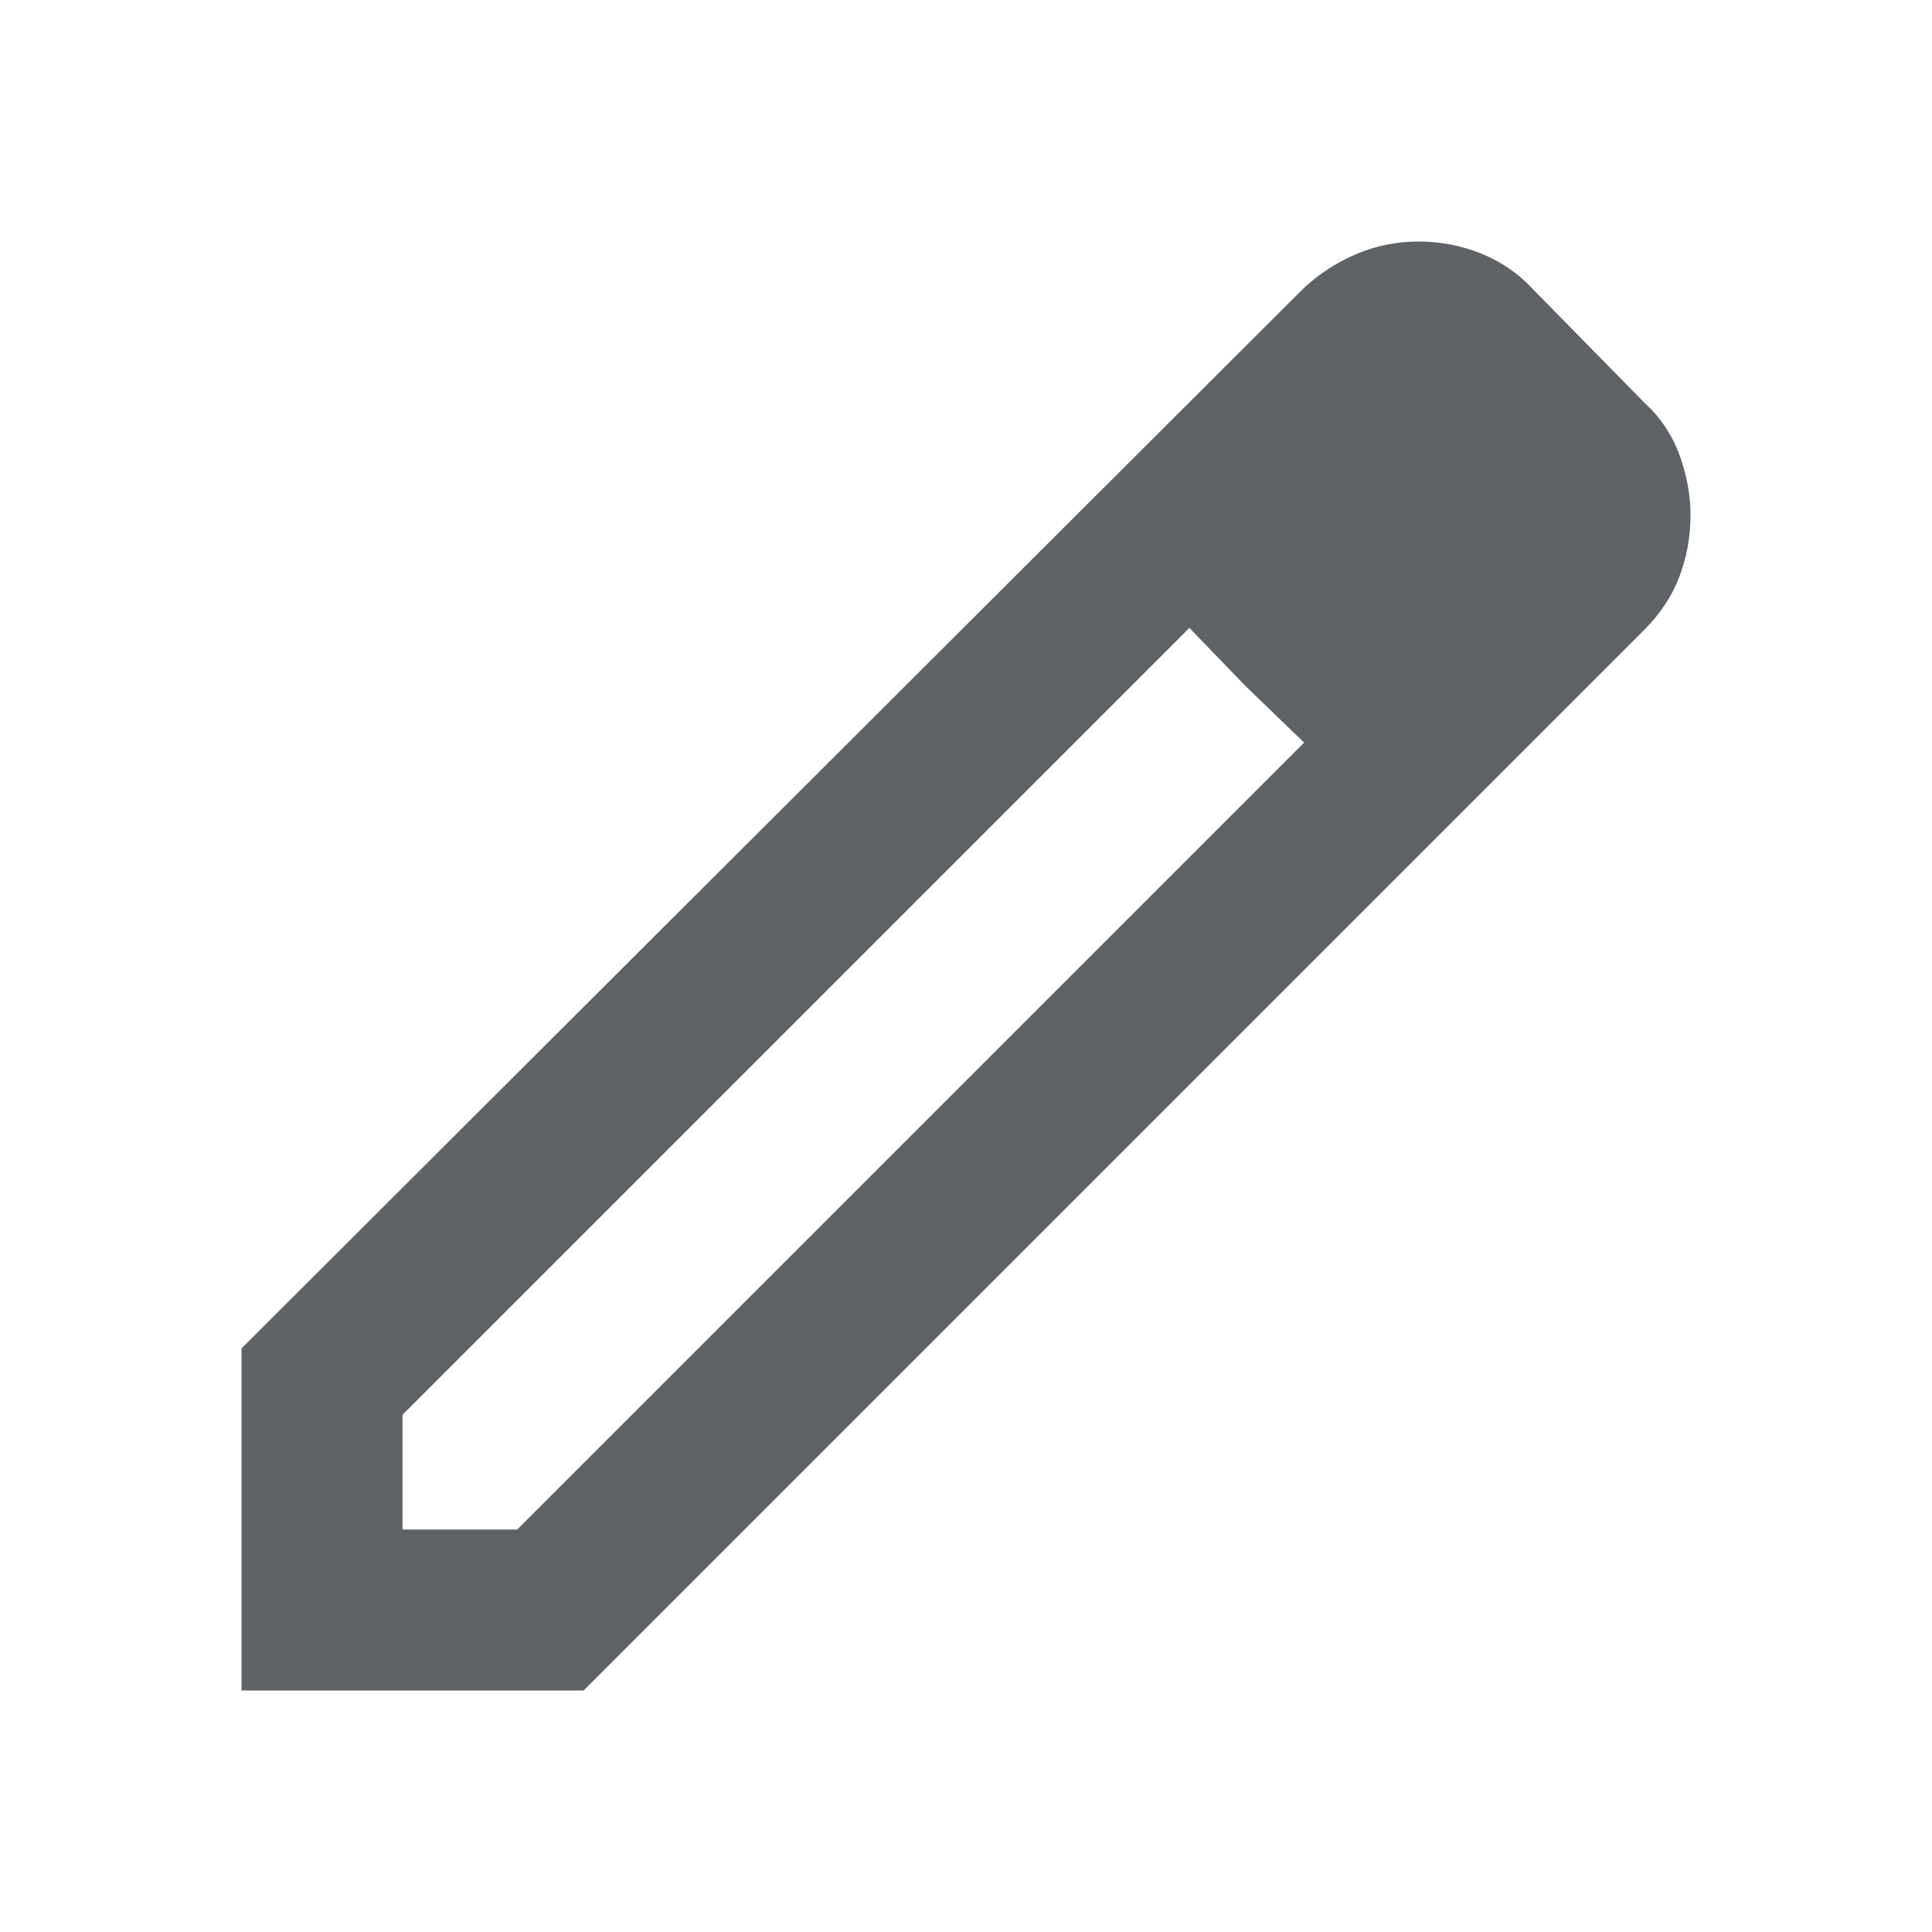
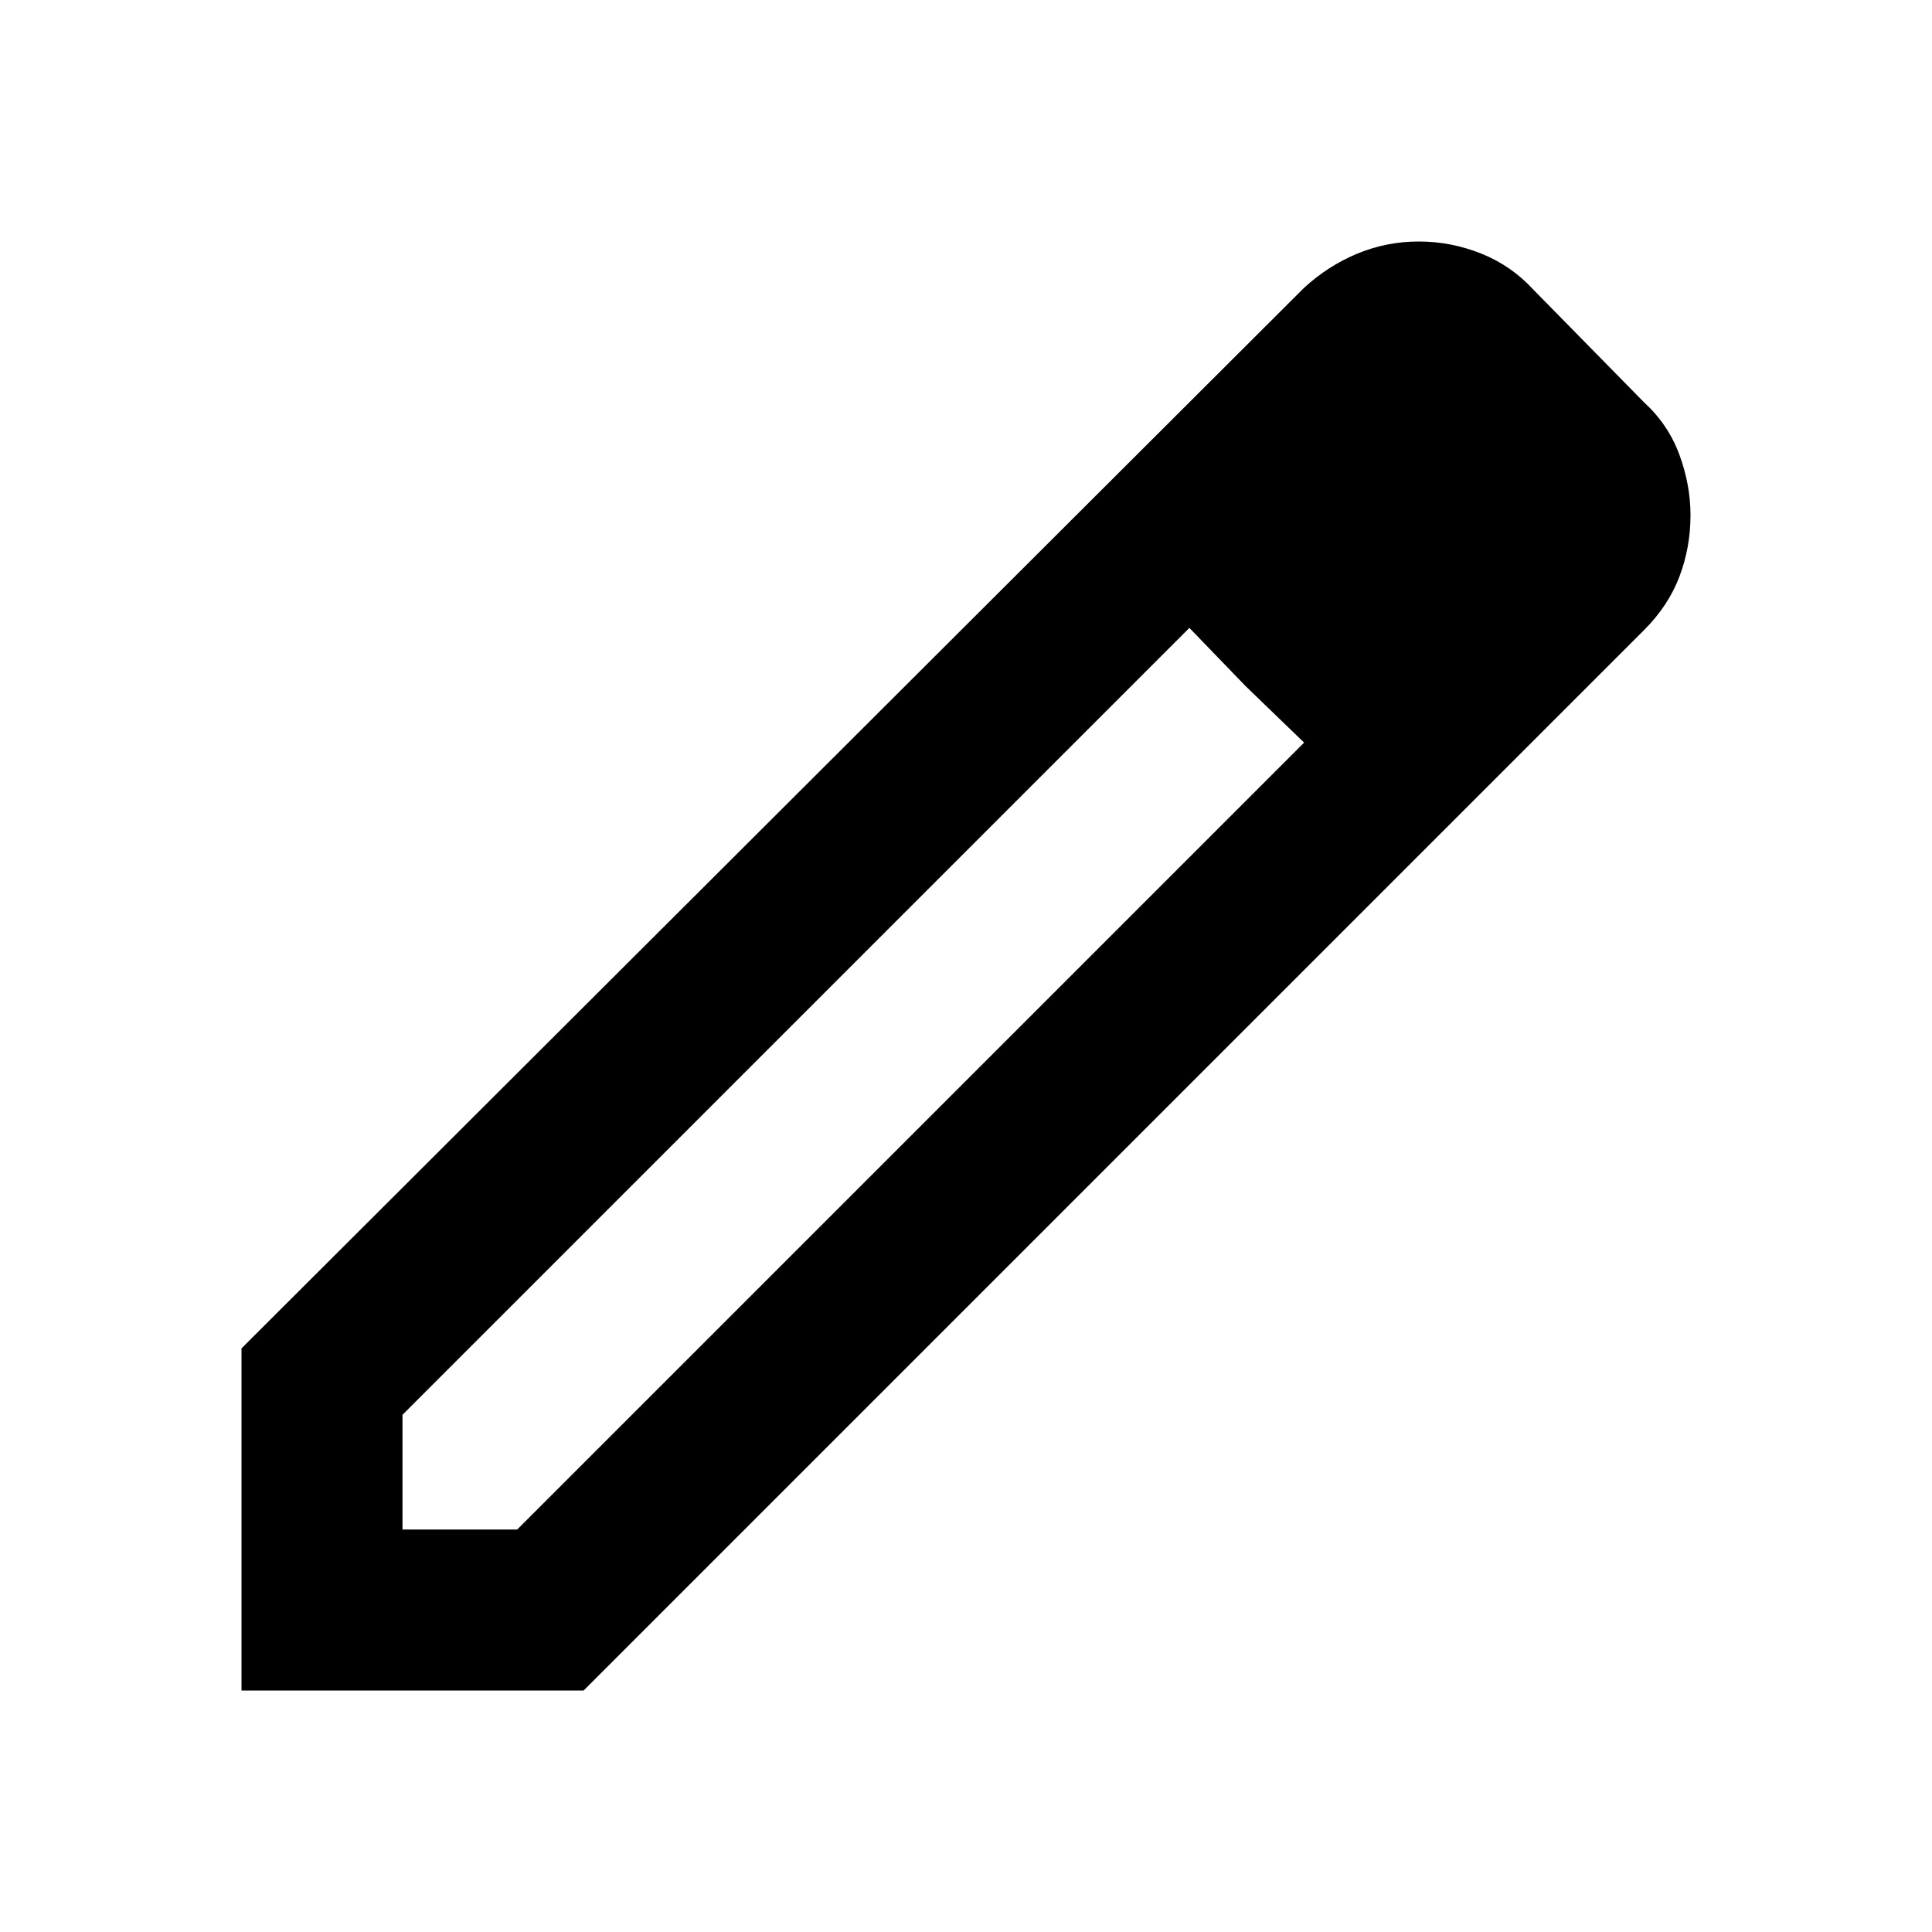
- <svg xmlns="http://www.w3.org/2000/svg" height="24px" viewBox="0 -960 960 960" width="24px" fill="#5f6368">
+ <svg xmlns="http://www.w3.org/2000/svg" height="24px" viewBox="0 -960 960 960" width="24px" fill="#000000">
  <path d="M200-200h57l391-391-57-57-391 391v57Zm-80 80v-170l528-527q12-11 26.5-17t30.5-6q16 0 31 6t26 18l55 56q12 11 17.5 26t5.5 30q0 16-5.5 30.5T817-647L290-120H120Zm640-584-56-56 56 56Zm-141 85-28-29 57 57-29-28Z" />
</svg>
